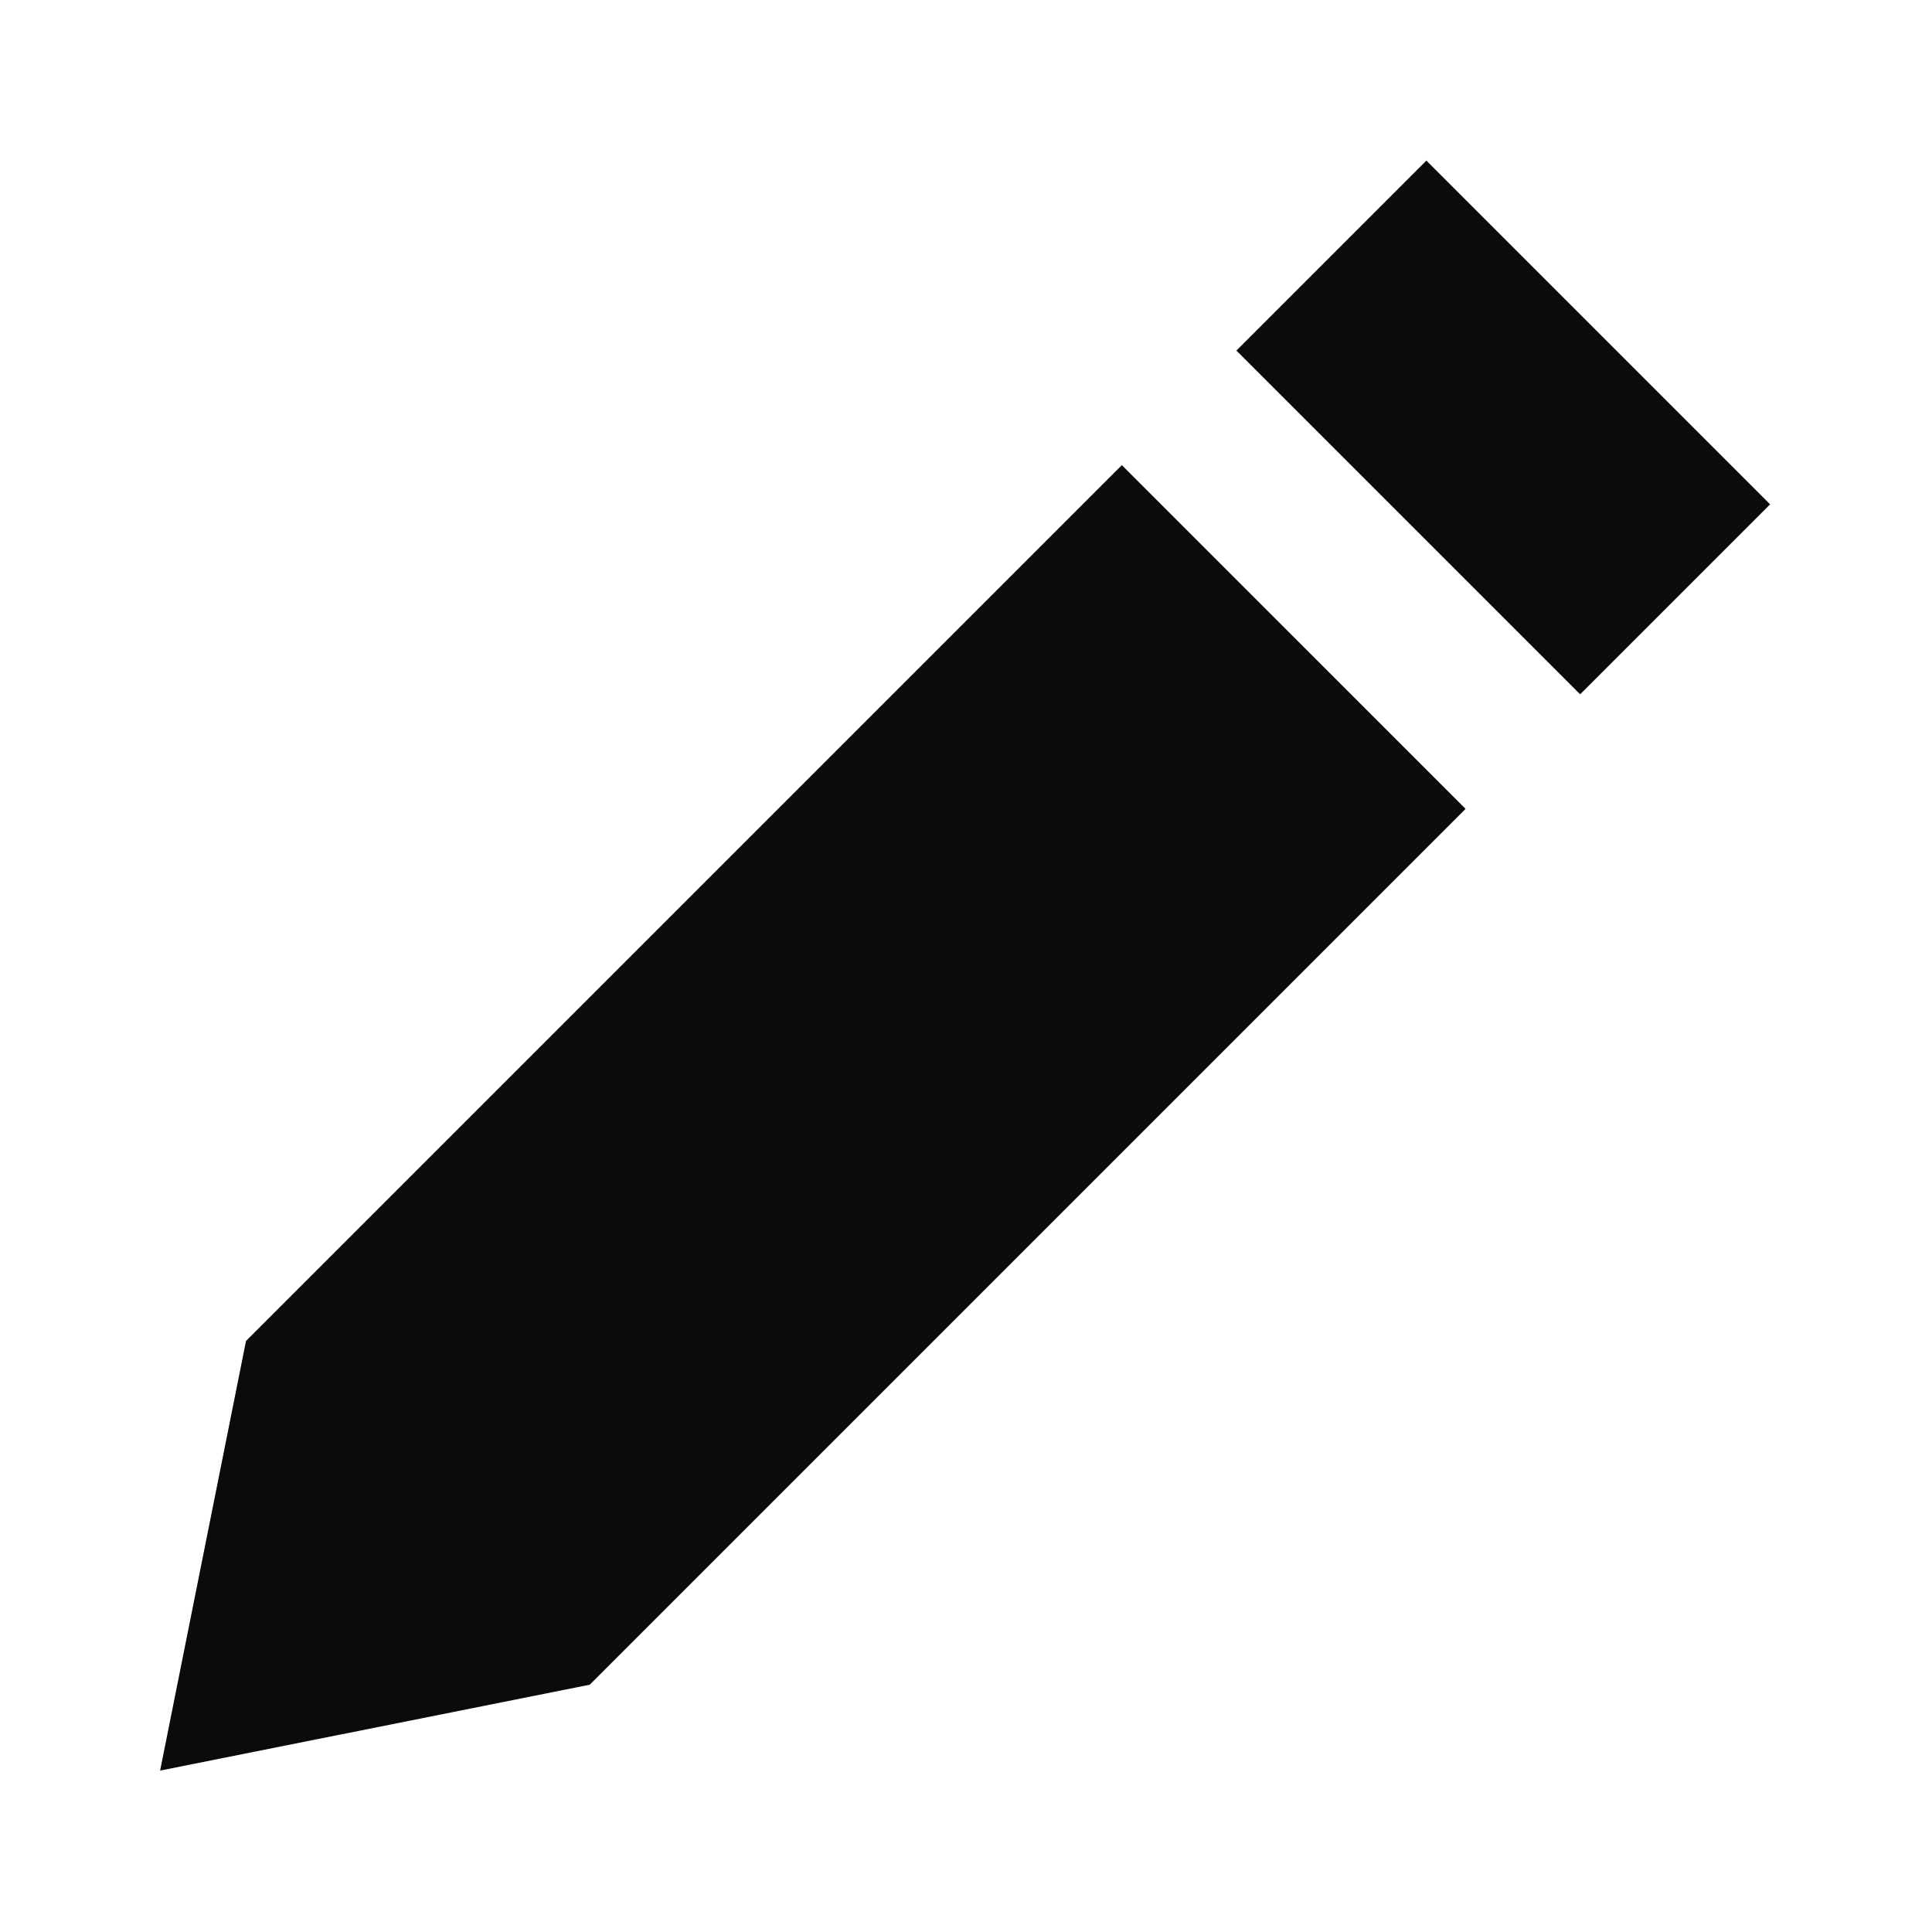
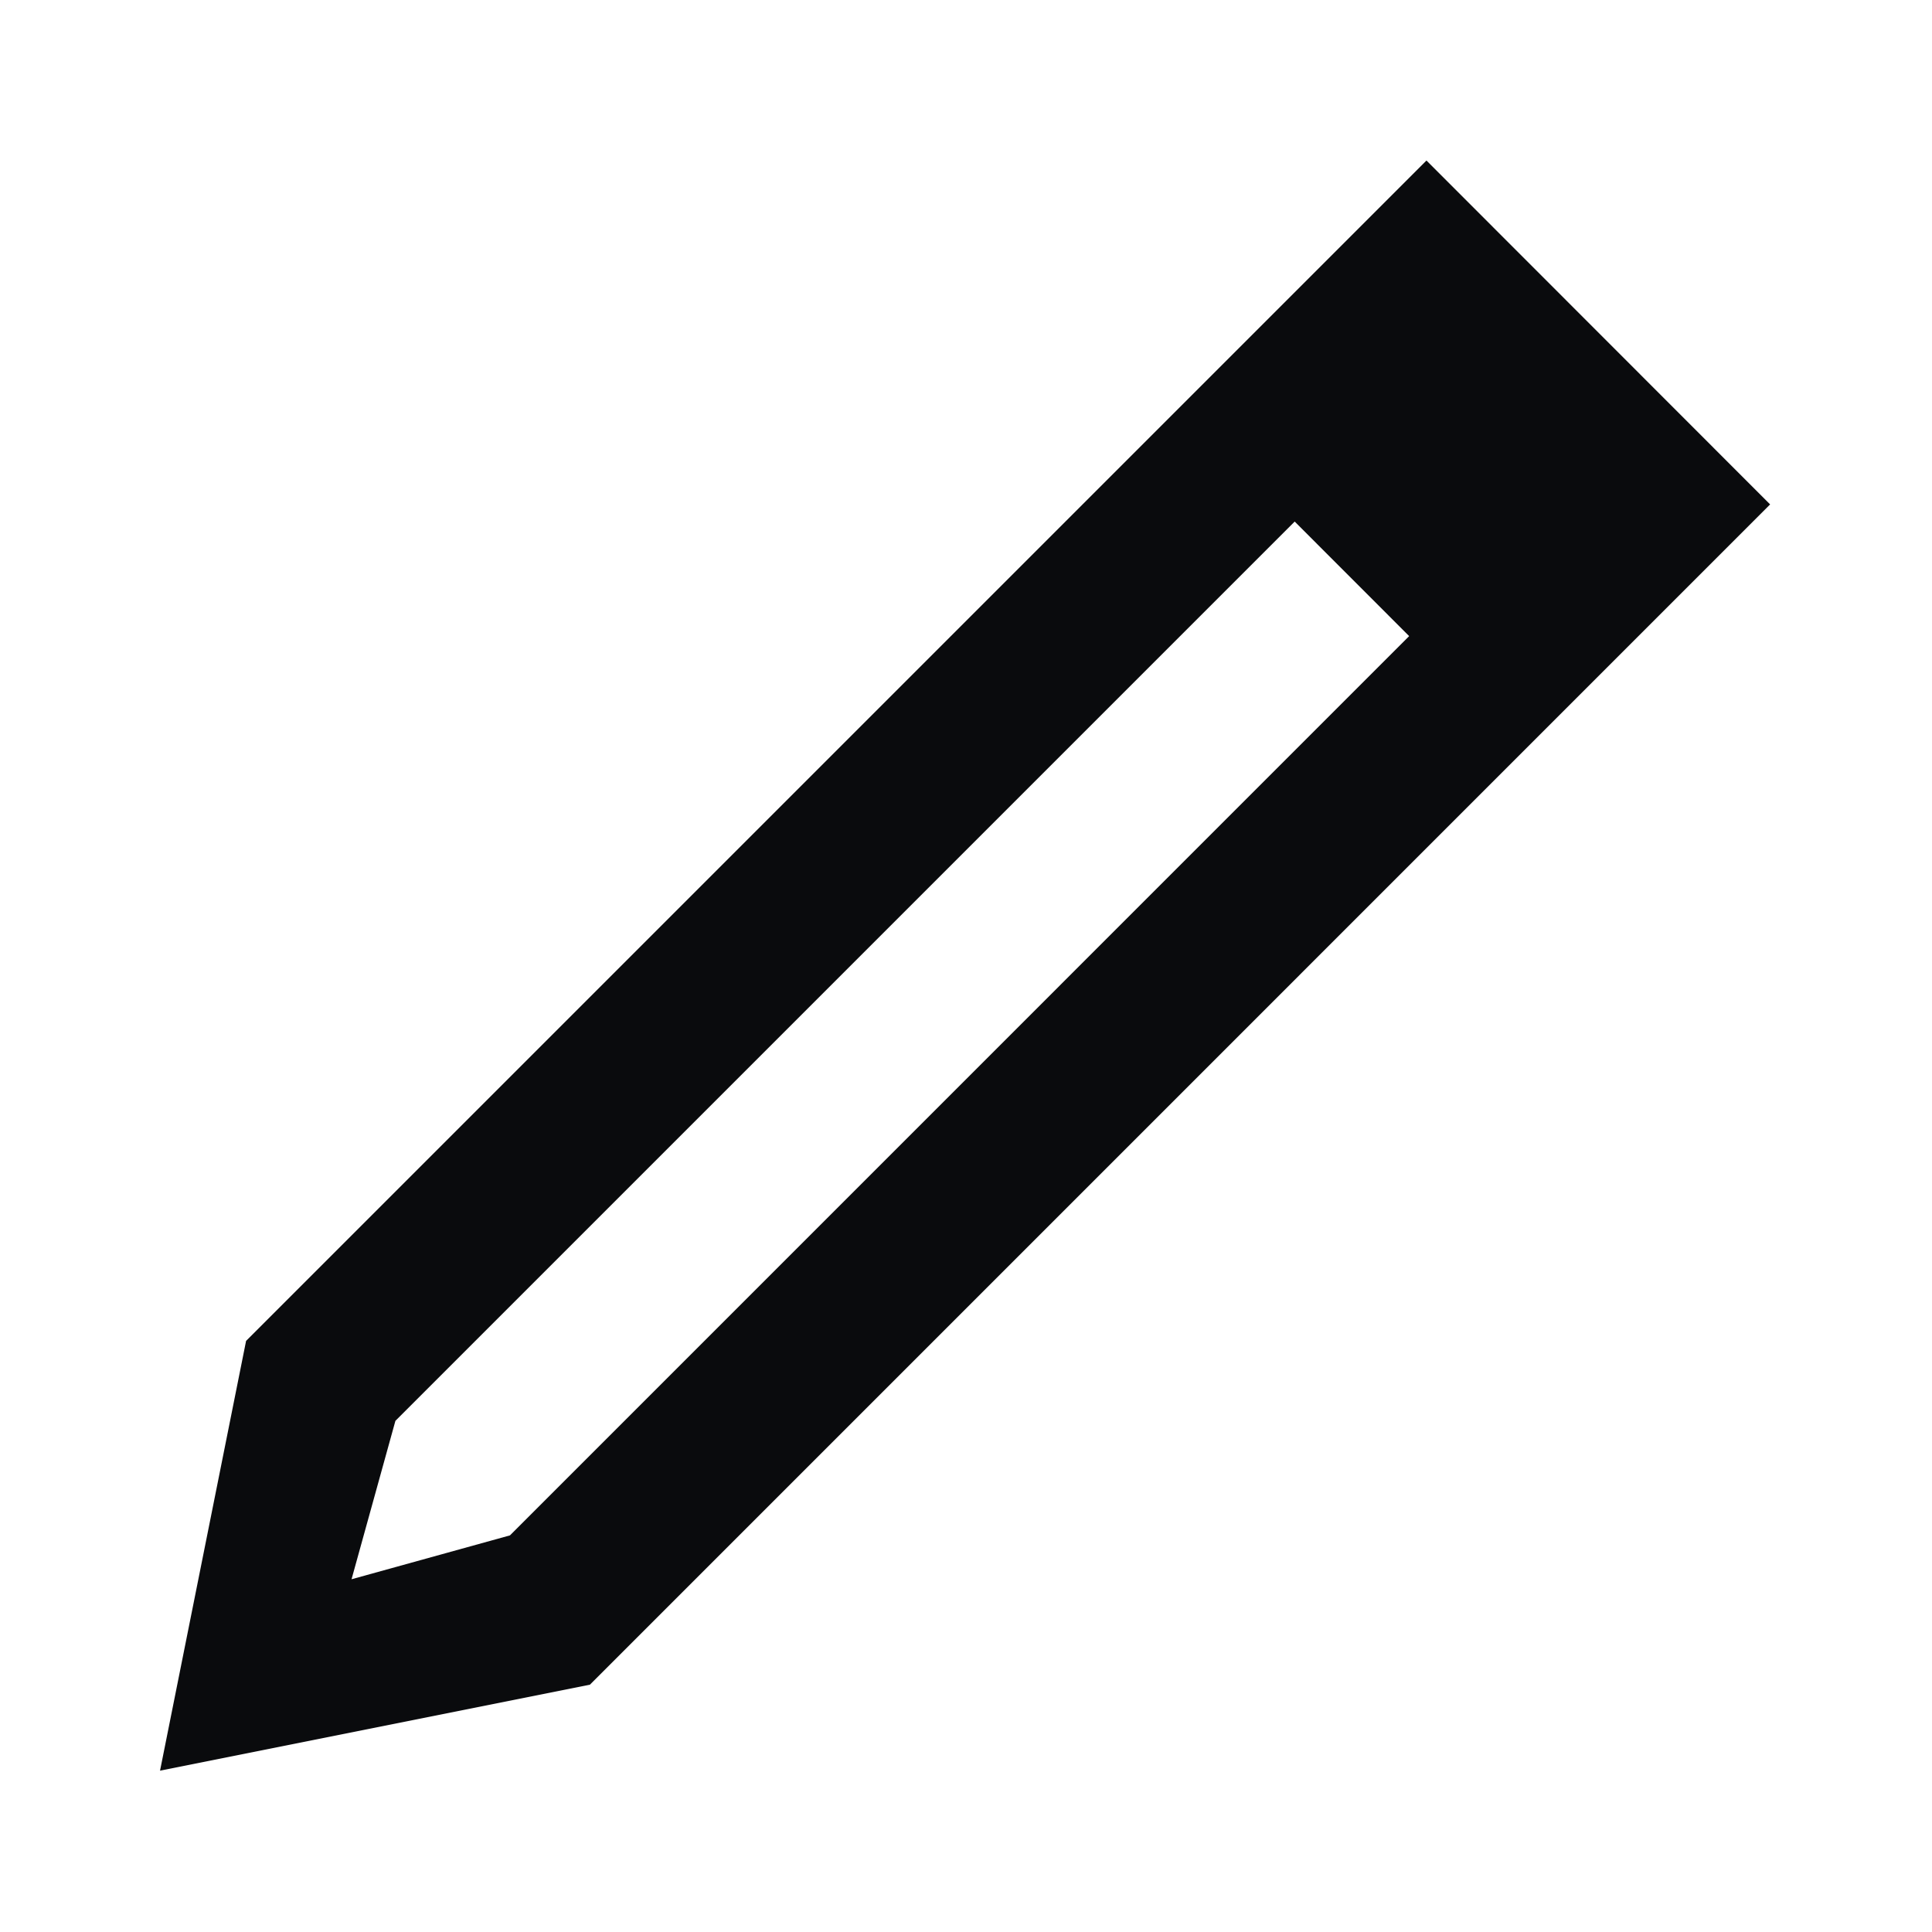
<svg xmlns="http://www.w3.org/2000/svg" fill="none" viewBox="0 0 24 24">
-   <path fill="#0A0B0D" d="m17.719 1.995-2.36 2.36 4.27 4.27 2.36-2.36zm.487 8.053-4.27-4.27-10.88 10.88-1.067 5.337 5.337-1.067z" />
+   <path fill="#0A0B0D" d="m17.72 1.994 4.269 4.272L7.328 20.928l-5.34 1.068 1.069-5.339zM4.912 17.65l-.545 1.968 1.968-.545 11.17-11.171-1.422-1.423z" />
</svg>
